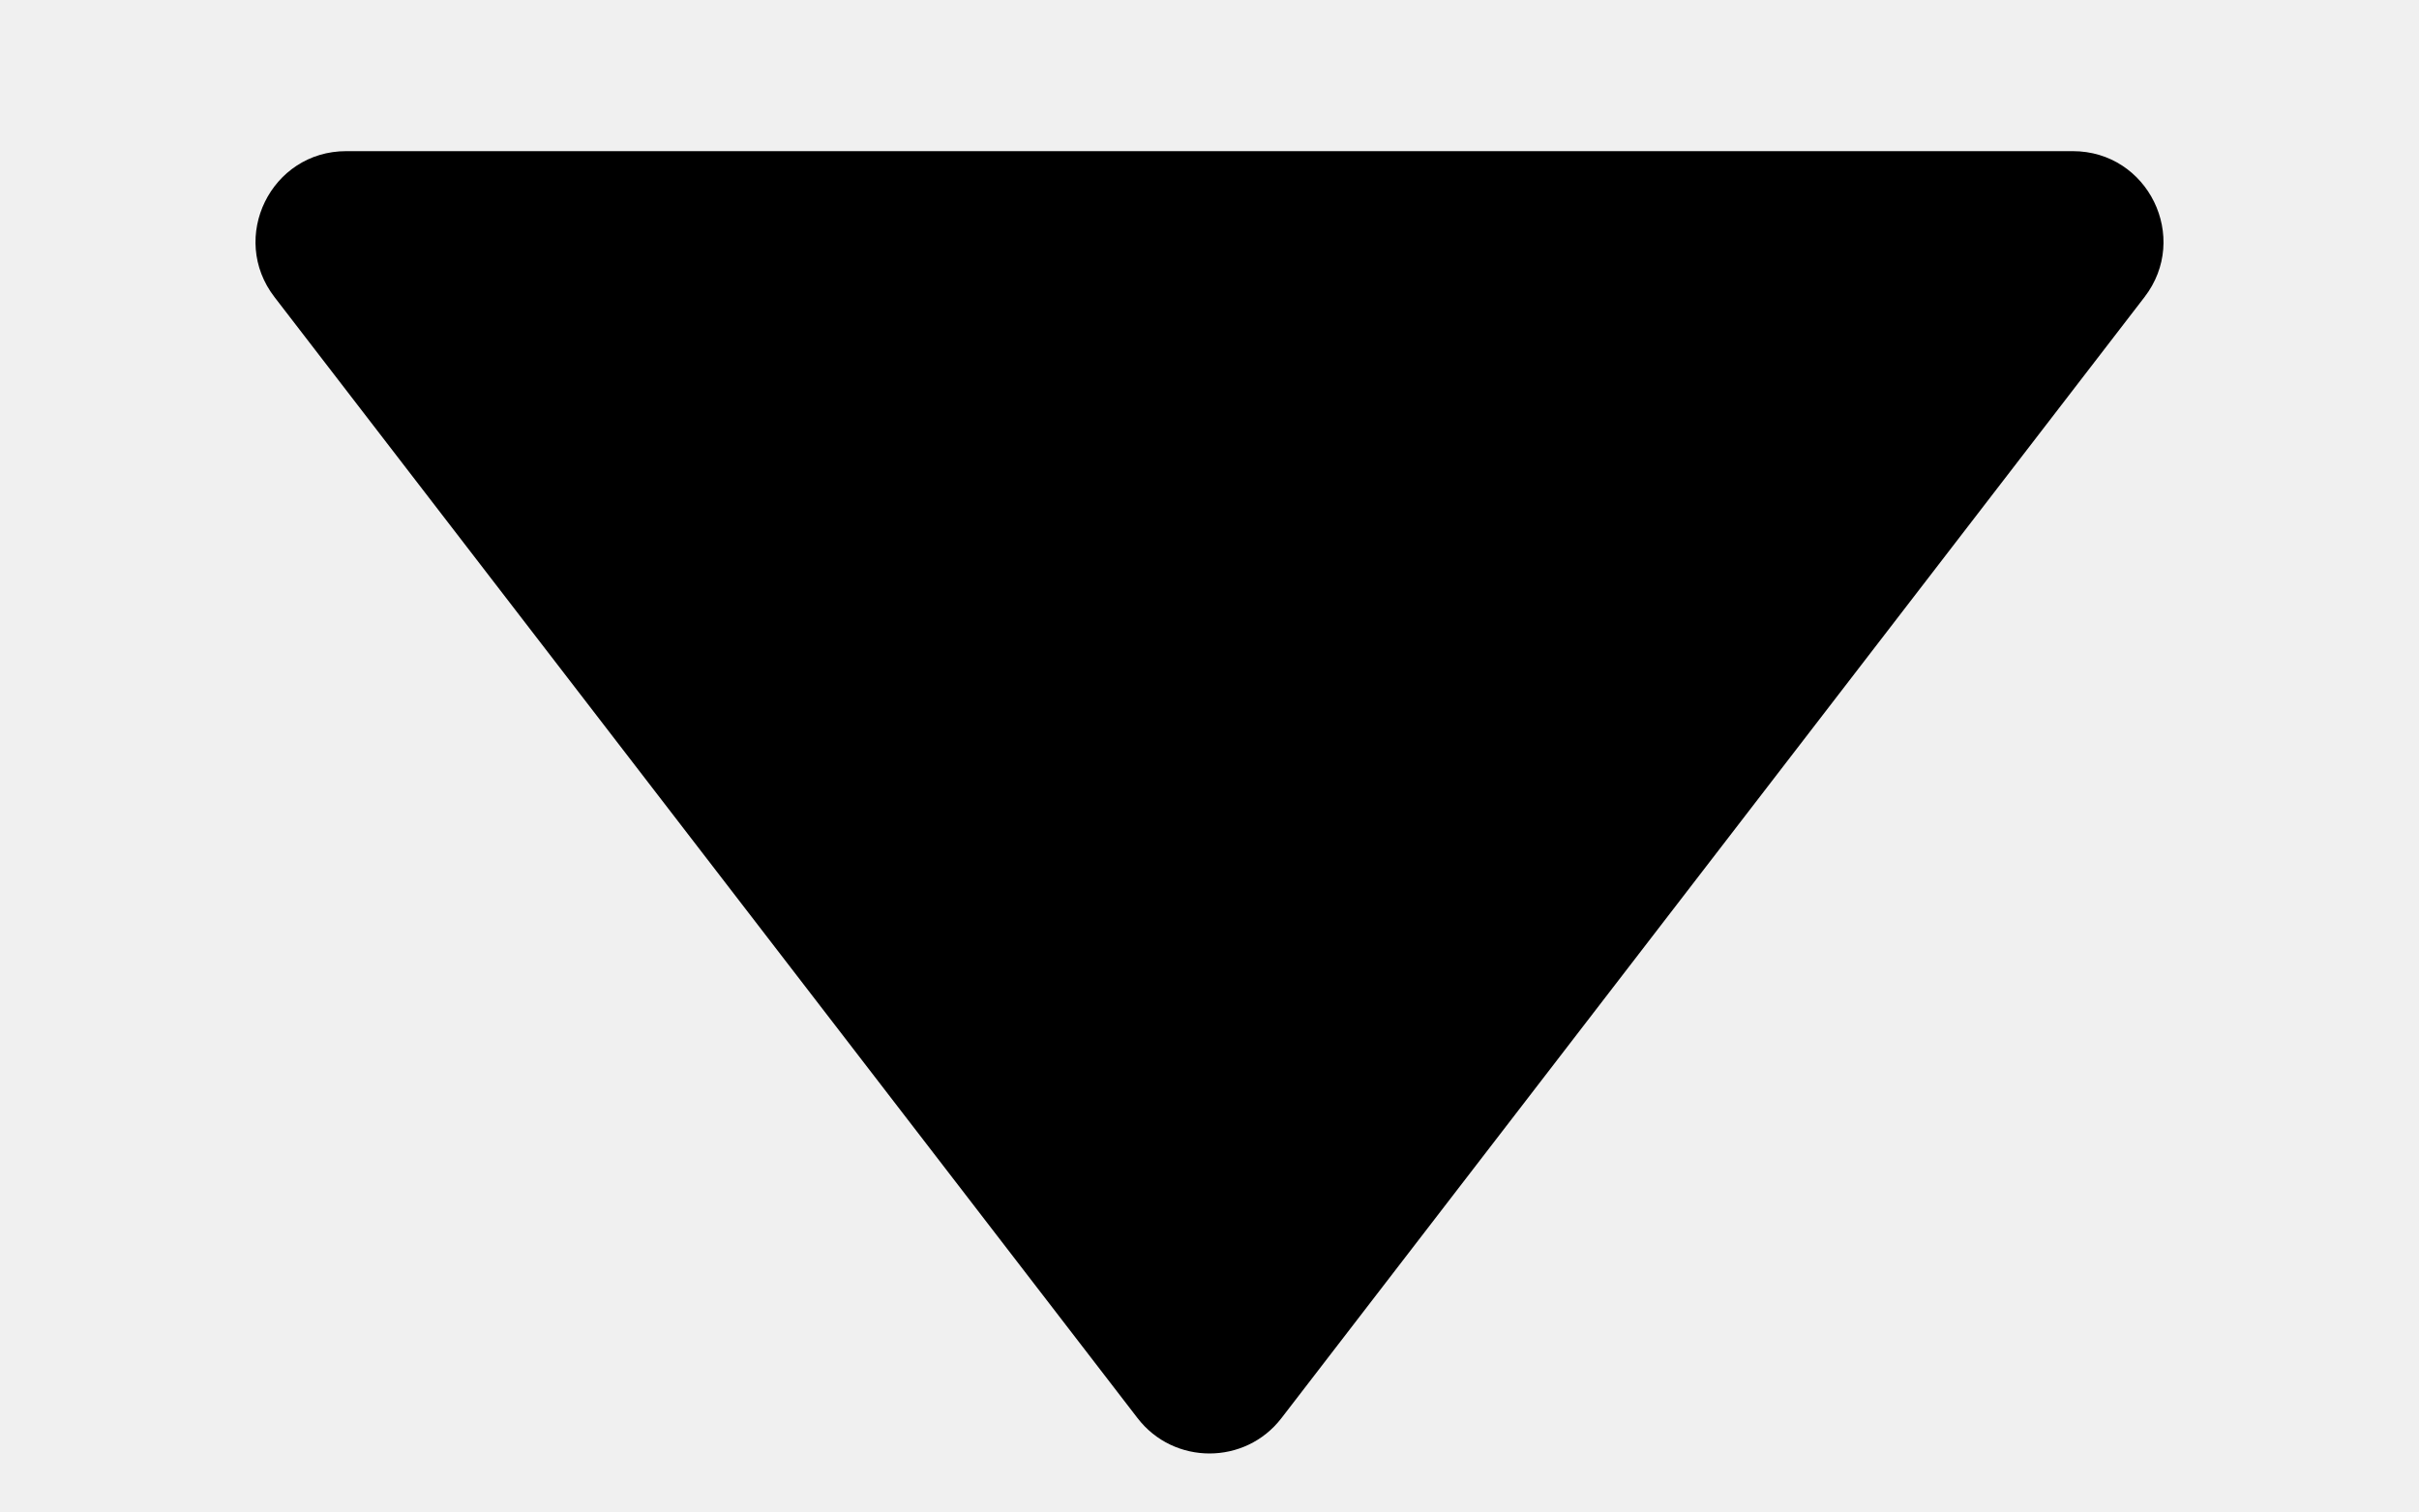
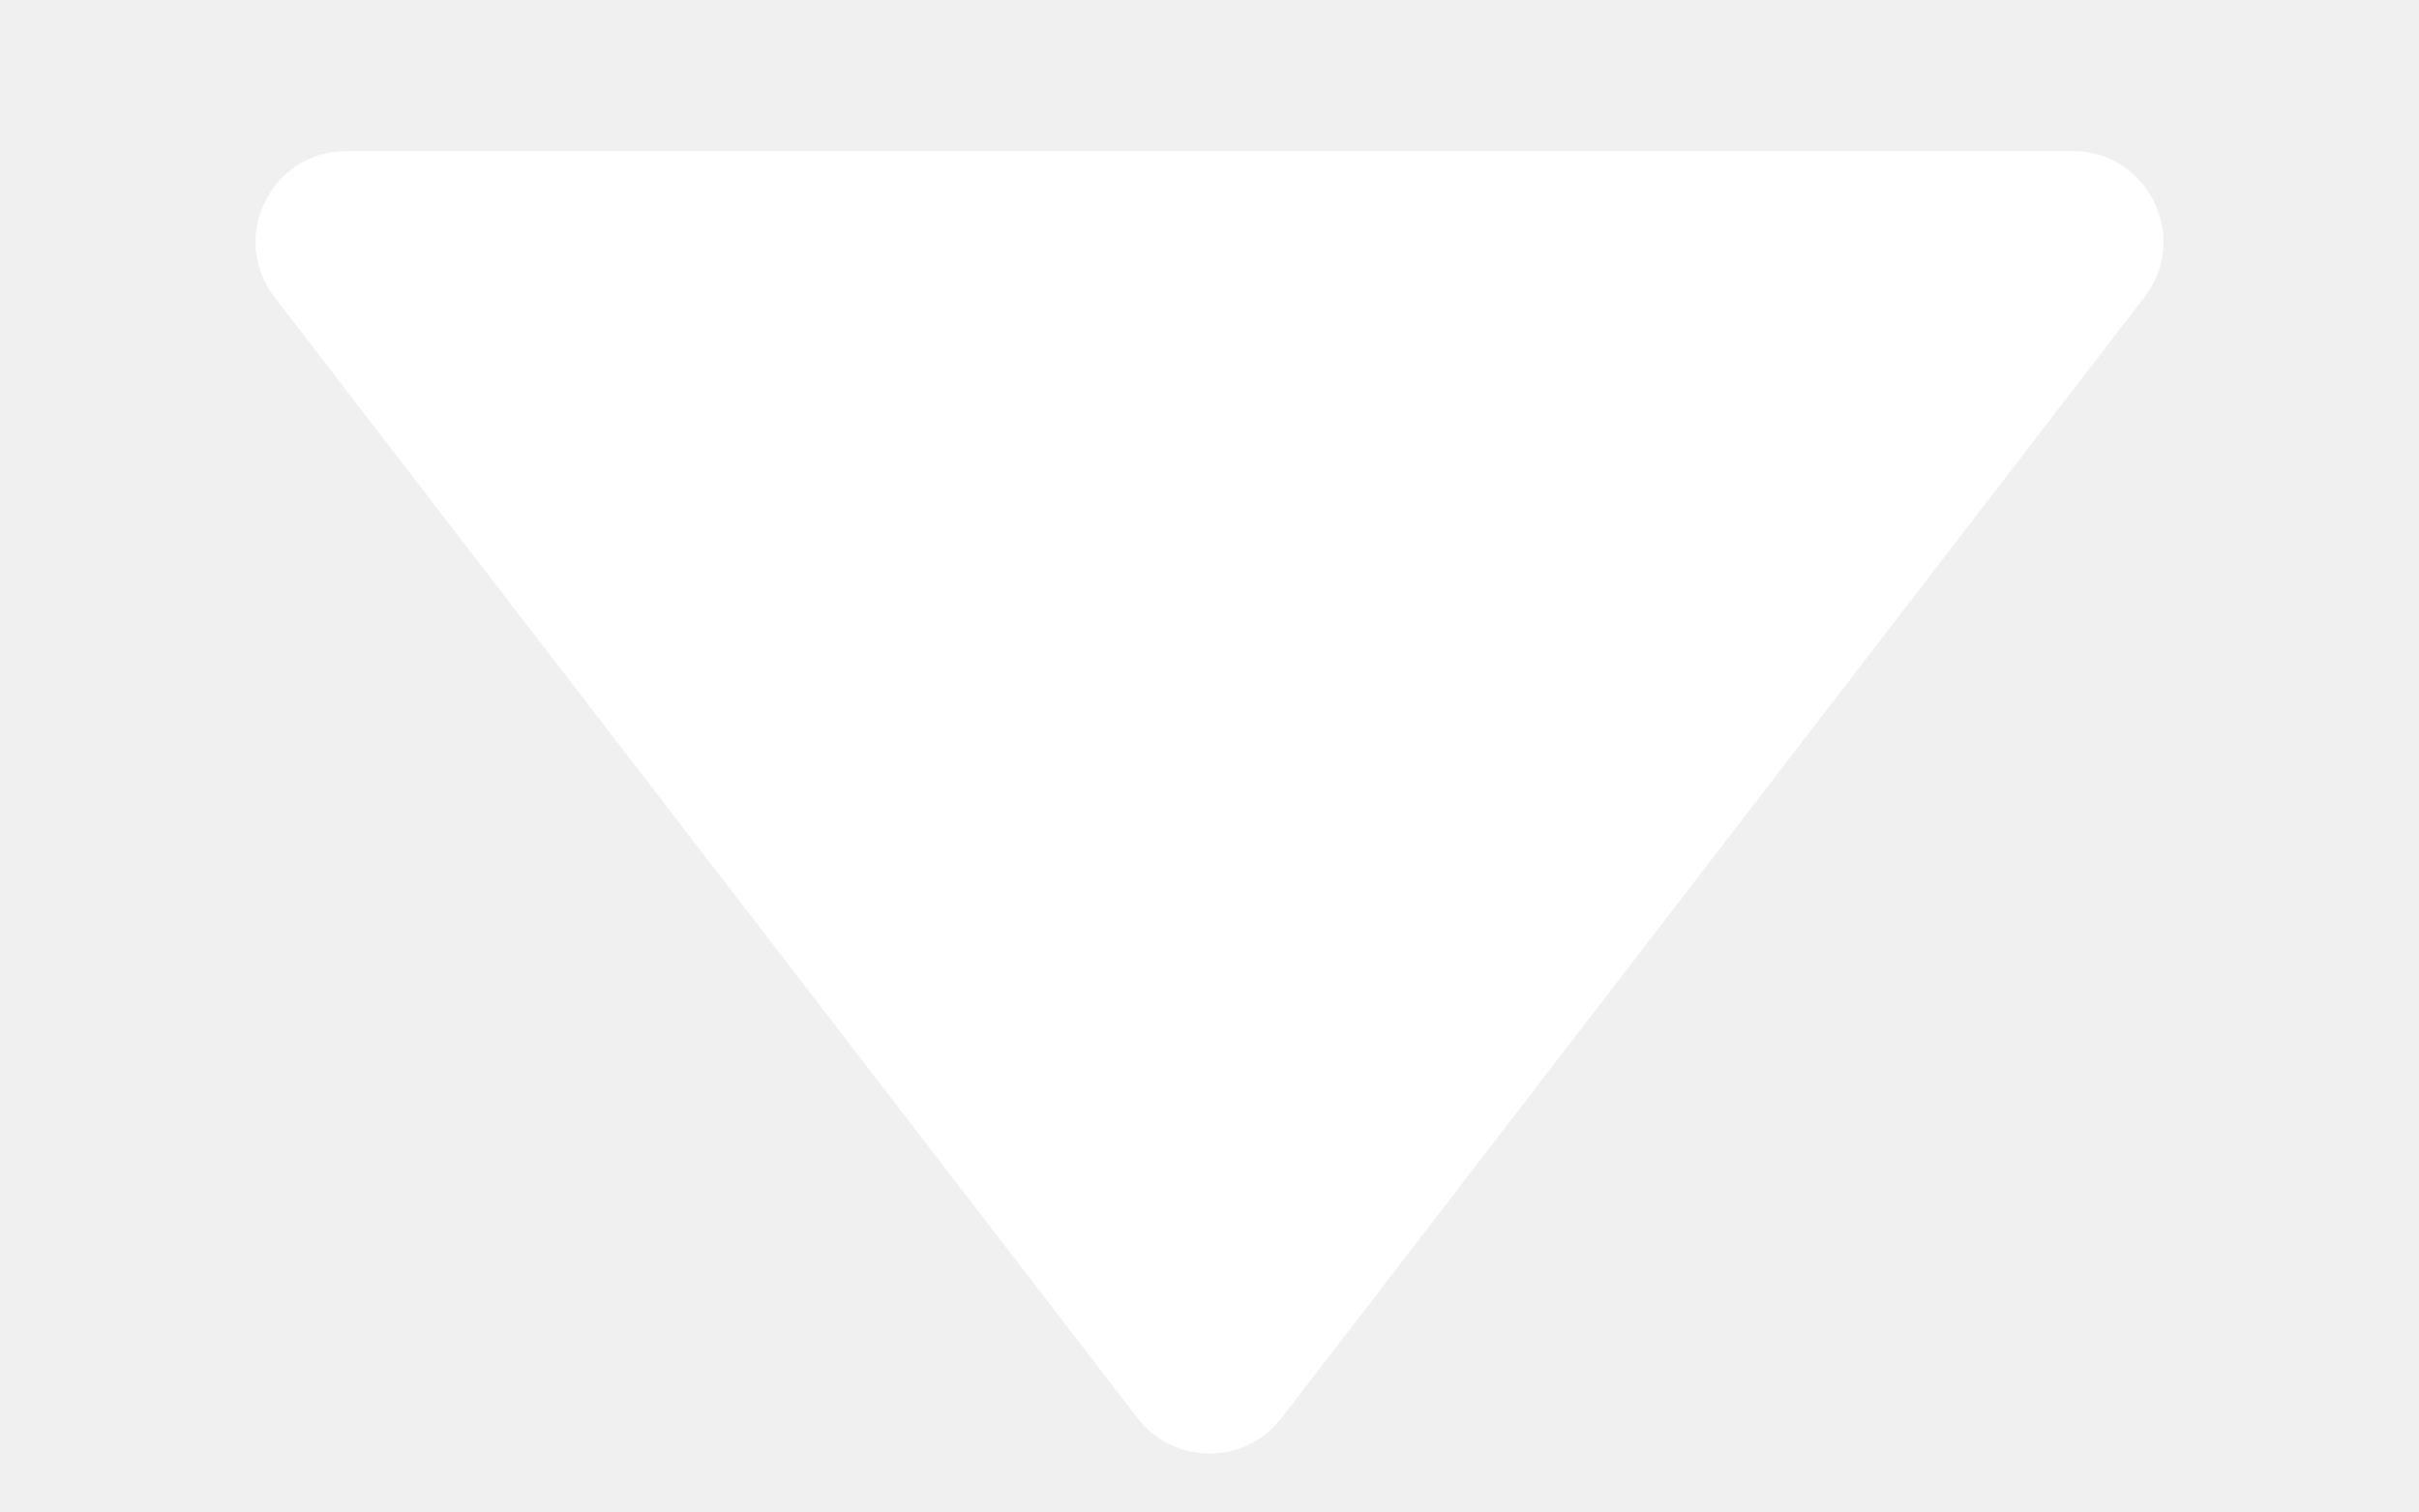
<svg xmlns="http://www.w3.org/2000/svg" width="8" height="5" viewBox="0 0 8 5" fill="none">
-   <path d="M4.238 4.691C4.118 4.847 3.882 4.847 3.762 4.691L0.908 0.983C0.756 0.786 0.896 0.5 1.145 0.5L6.855 0.5C7.104 0.5 7.244 0.786 7.092 0.983L4.238 4.691Z" fill="black" />
+   <path d="M4.238 4.691C4.118 4.847 3.882 4.847 3.762 4.691L0.908 0.983C0.756 0.786 0.896 0.5 1.145 0.5L6.855 0.5C7.104 0.5 7.244 0.786 7.092 0.983L4.238 4.691Z" fill="white" />
</svg>
